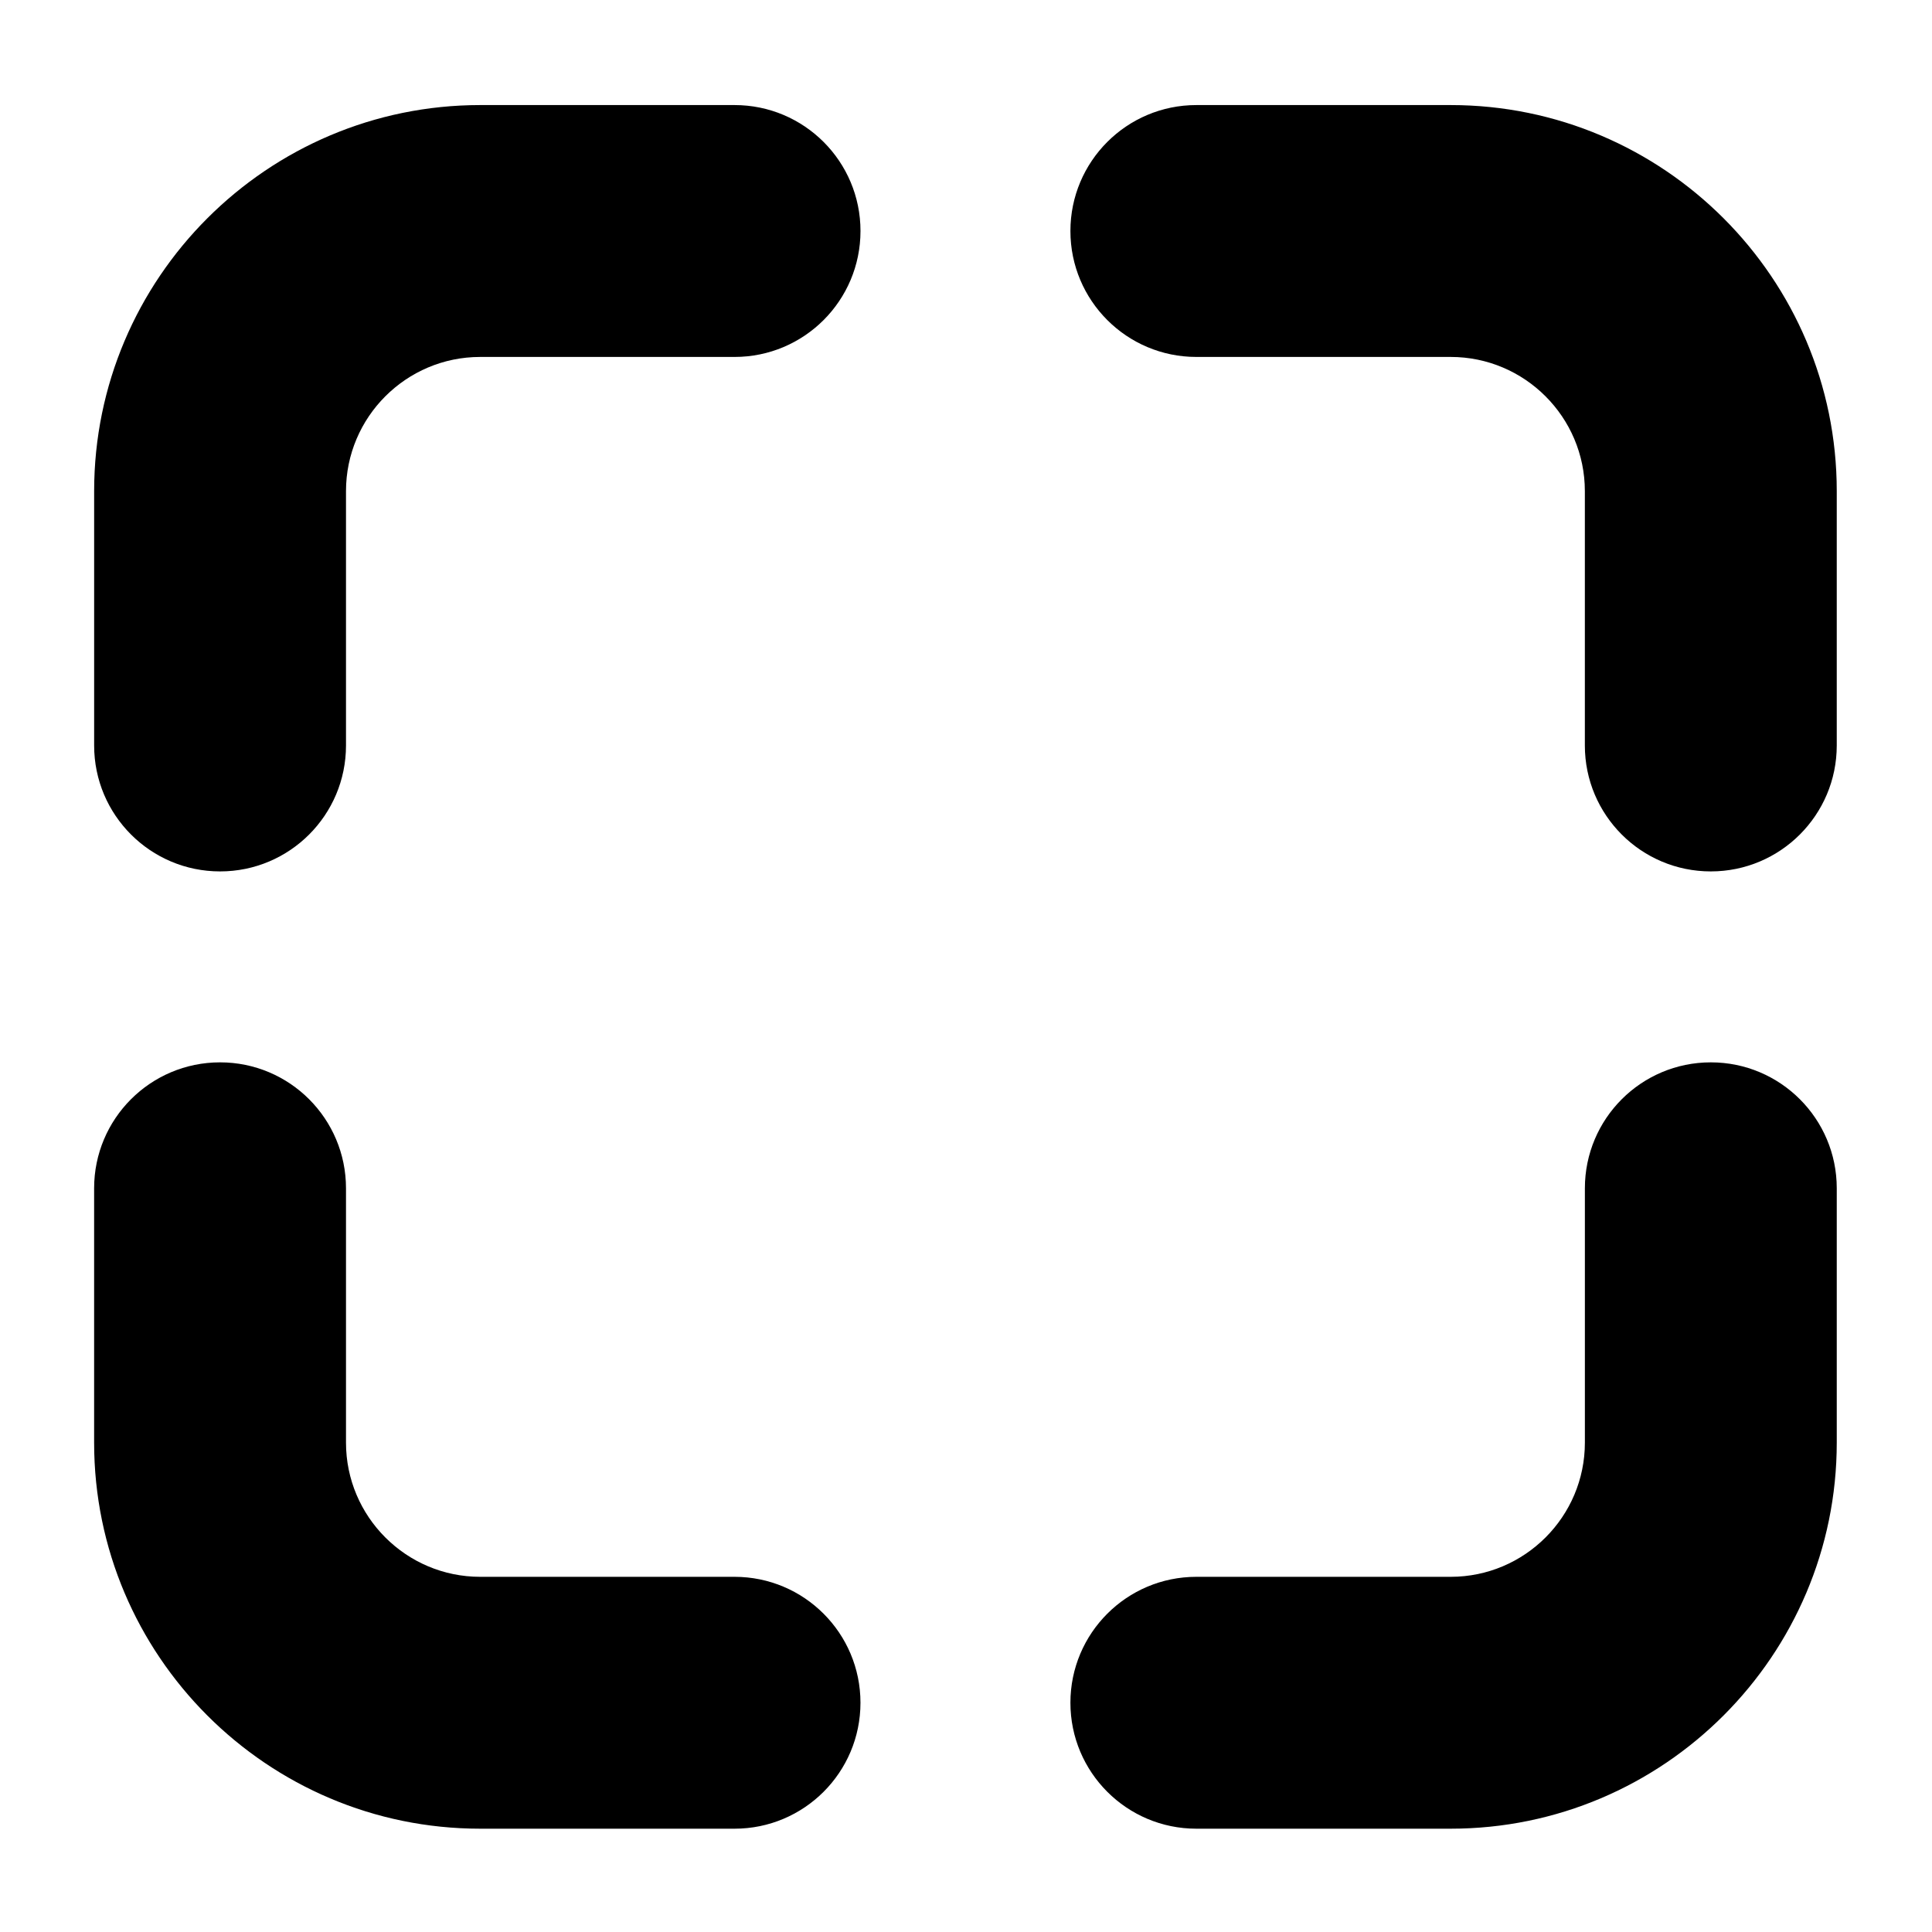
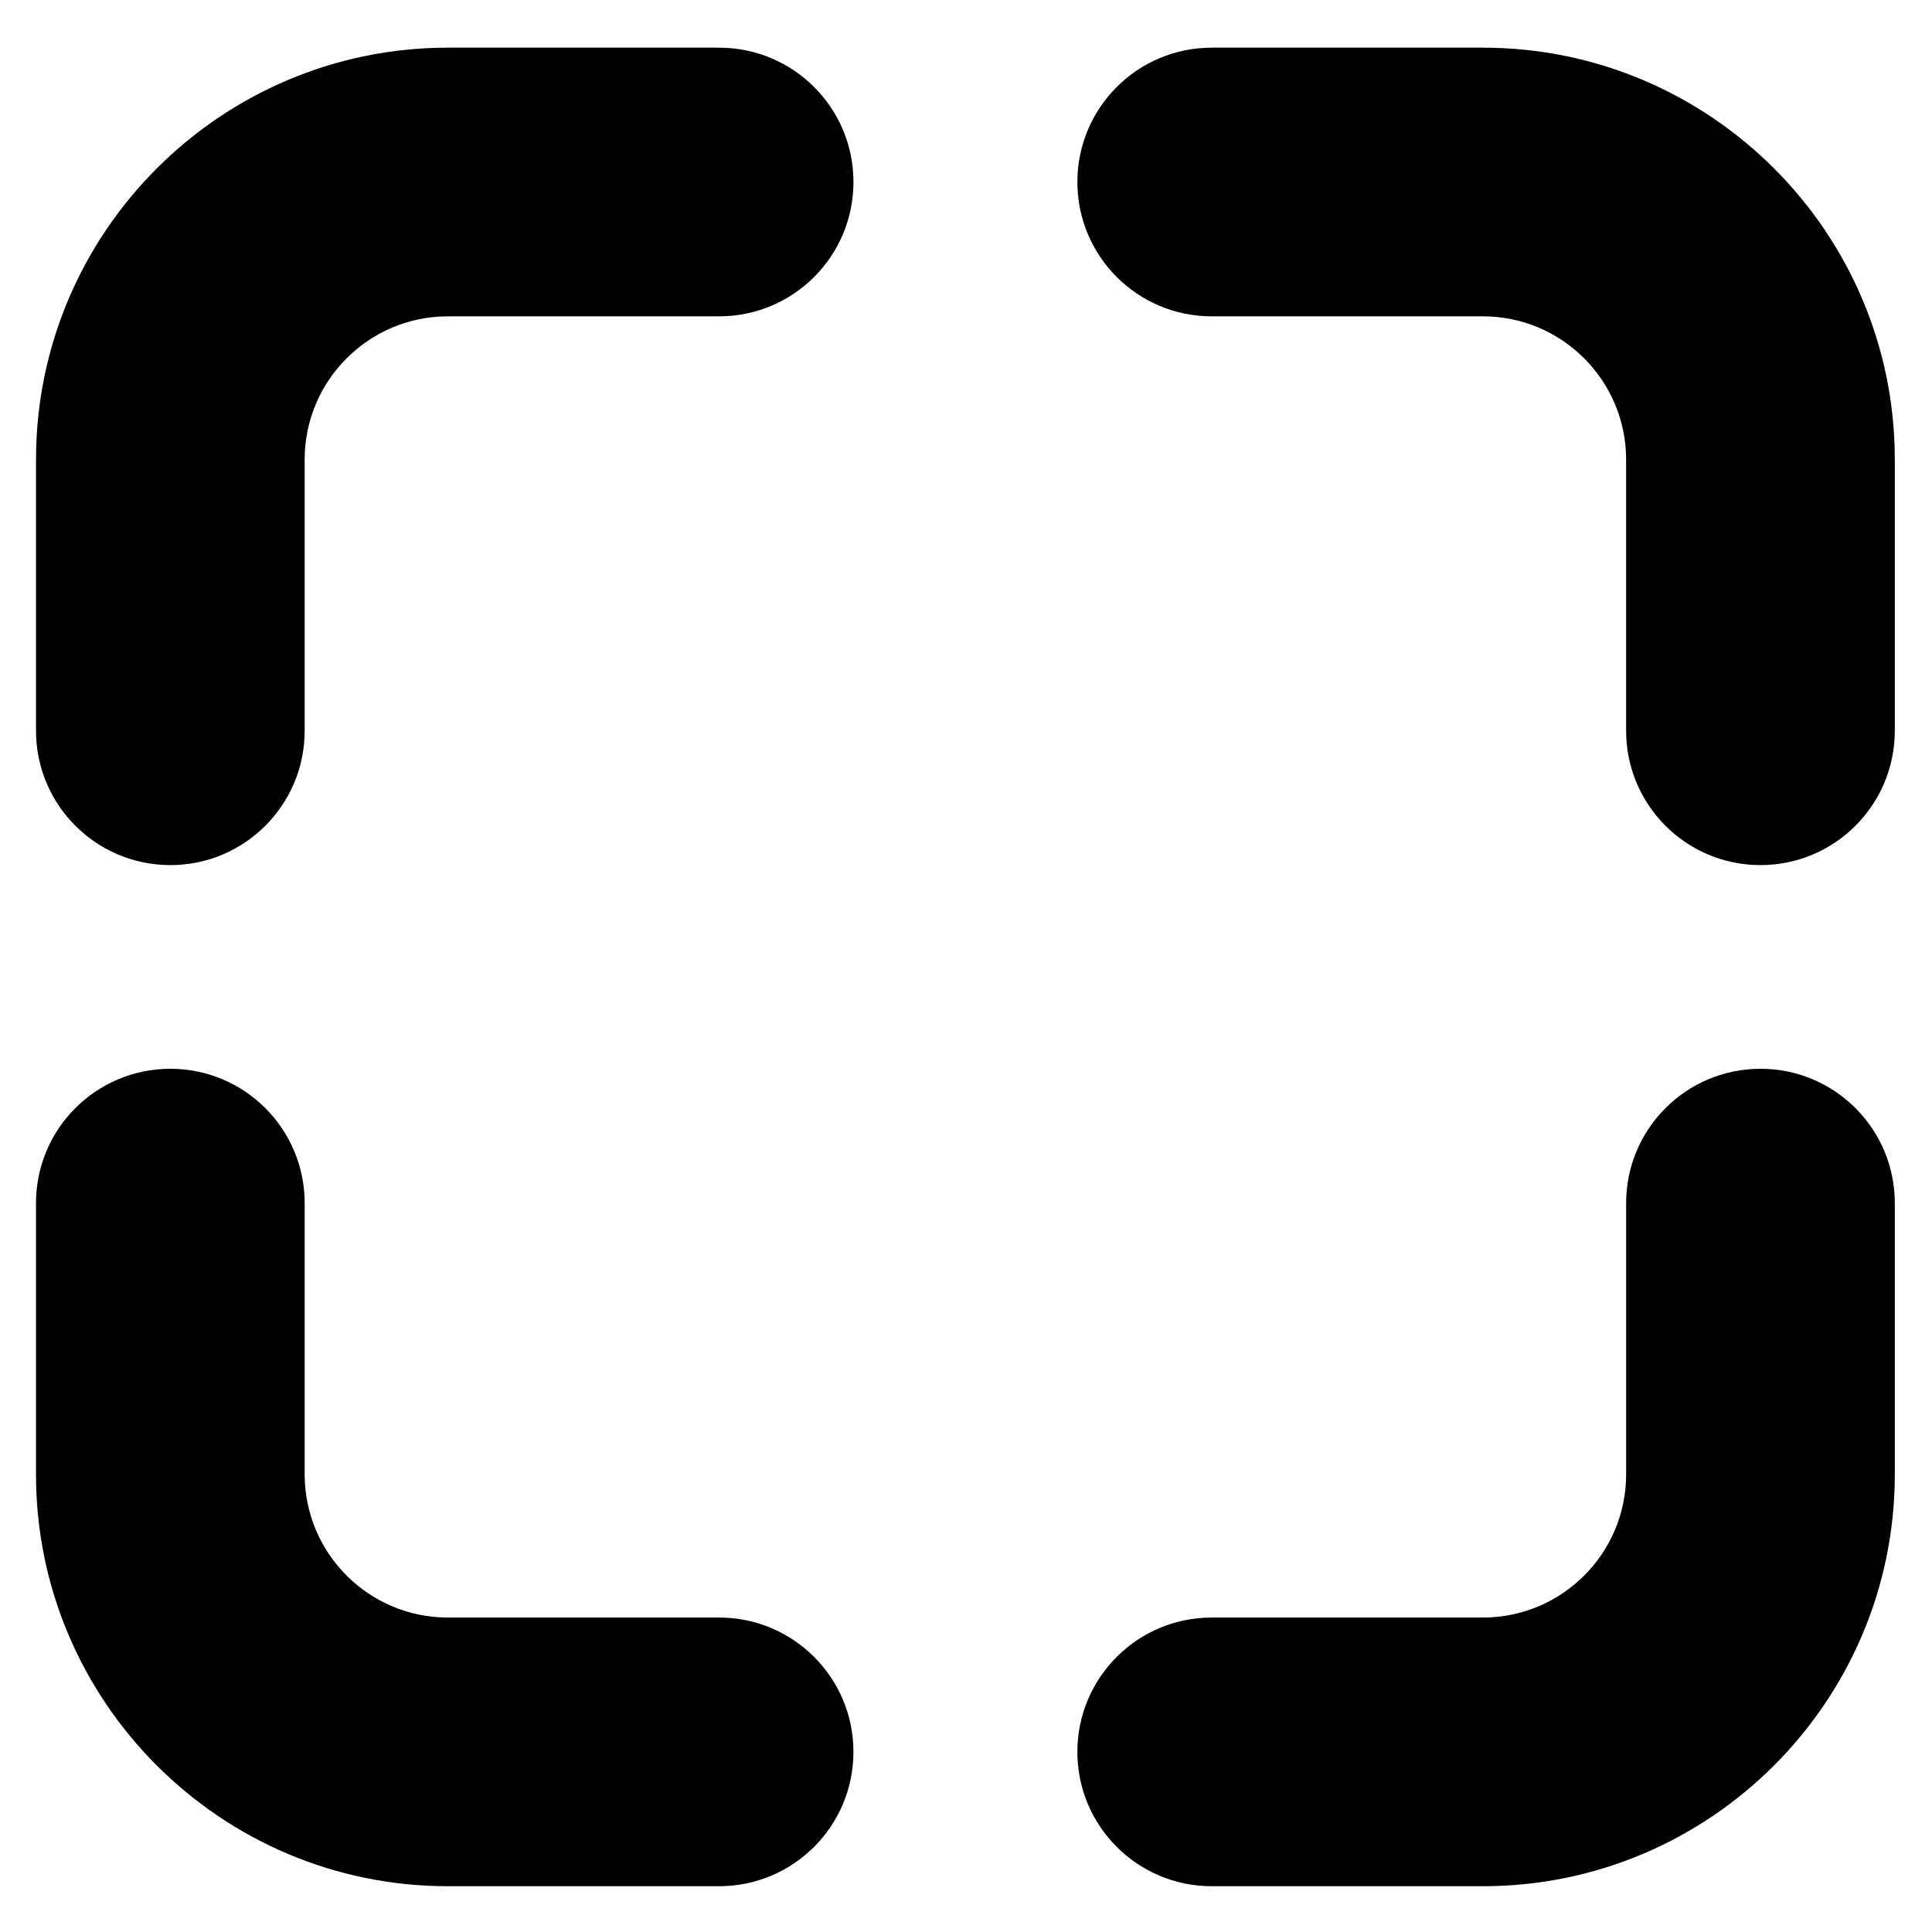
- <svg xmlns="http://www.w3.org/2000/svg" t="1743230446440" class="icon" viewBox="0 0 1024 1024" version="1.1" p-id="10146" width="256" height="256">
-   <path d="M116.648 461.865c-36.87 0-66.75-29.88-66.75-66.75V260.305c0-112.819 91.787-204.618 204.618-204.618h134.81c36.87 0 66.75 29.88 66.75 66.75s-29.88 66.75-66.75 66.75H254.504c-39.212 0-71.119 31.906-71.119 71.119v134.81c0.012 36.87-29.88 66.75-66.737 66.75zM906.757 461.865c-36.87 0-66.75-29.88-66.75-66.75V260.305c0-39.212-31.906-71.119-71.119-71.119H634.091c-36.87 0-66.75-29.88-66.75-66.75s29.88-66.75 66.75-66.75h134.81c112.819 0 204.618 91.787 204.618 204.618v134.81c-0.012 36.87-29.892 66.75-66.762 66.75zM768.901 969.247H634.091c-36.87 0-66.75-29.88-66.75-66.75s29.88-66.75 66.75-66.75h134.81c39.212 0 71.119-31.906 71.119-71.119V629.819c0-36.87 29.88-66.75 66.75-66.75s66.75 29.88 66.75 66.75v134.81c-0.012 112.831-91.799 204.618-204.618 204.618zM389.314 969.247H254.504c-112.819 0-204.618-91.787-204.618-204.618V629.819c0-36.87 29.88-66.75 66.75-66.75s66.75 29.88 66.75 66.75v134.81c0 39.212 31.906 71.119 71.119 71.119h134.81c36.87 0 66.75 29.88 66.75 66.75s-29.88 66.75-66.75 66.75z" p-id="10147" />
+ <svg xmlns="http://www.w3.org/2000/svg" t="1745702056578" class="icon" viewBox="0 0 1024 1024" version="1.1" p-id="11064" width="256" height="256">
+   <path d="M90.291 458.523c-39.328 0-71.2-31.872-71.2-71.2V243.526c0-120.34 97.906-218.259 218.259-218.259h143.797c39.328 0 71.2 31.872 71.2 71.2s-31.872 71.2-71.2 71.2H237.338c-41.827 0-75.86 34.033-75.86 75.86v143.797c0.013 39.328-31.872 71.2-71.187 71.2zM933.074 458.523c-39.328 0-71.2-31.872-71.2-71.2V243.526c0-41.827-34.033-75.86-75.86-75.86H642.231c-39.328 0-71.2-31.872-71.2-71.2s31.872-71.2 71.2-71.2h143.797c120.34 0 218.259 97.906 218.259 218.259v143.797c-0.013 39.328-31.884 71.2-71.213 71.2zM786.028 999.73H642.231c-39.328 0-71.2-31.872-71.2-71.2s31.872-71.2 71.2-71.2h143.797c41.827 0 75.86-34.033 75.86-75.86V637.674c0-39.328 31.872-71.2 71.2-71.2s71.2 31.872 71.2 71.2v143.797c-0.013 120.353-97.919 218.259-218.259 218.259zM381.135 999.73H237.338c-120.34 0-218.259-97.906-218.259-218.259V637.674c0-39.328 31.872-71.2 71.2-71.2s71.2 31.872 71.2 71.2v143.797c0 41.827 34.033 75.86 75.86 75.86h143.797c39.328 0 71.2 31.872 71.2 71.2s-31.872 71.2-71.2 71.2z" p-id="11065" />
</svg>
